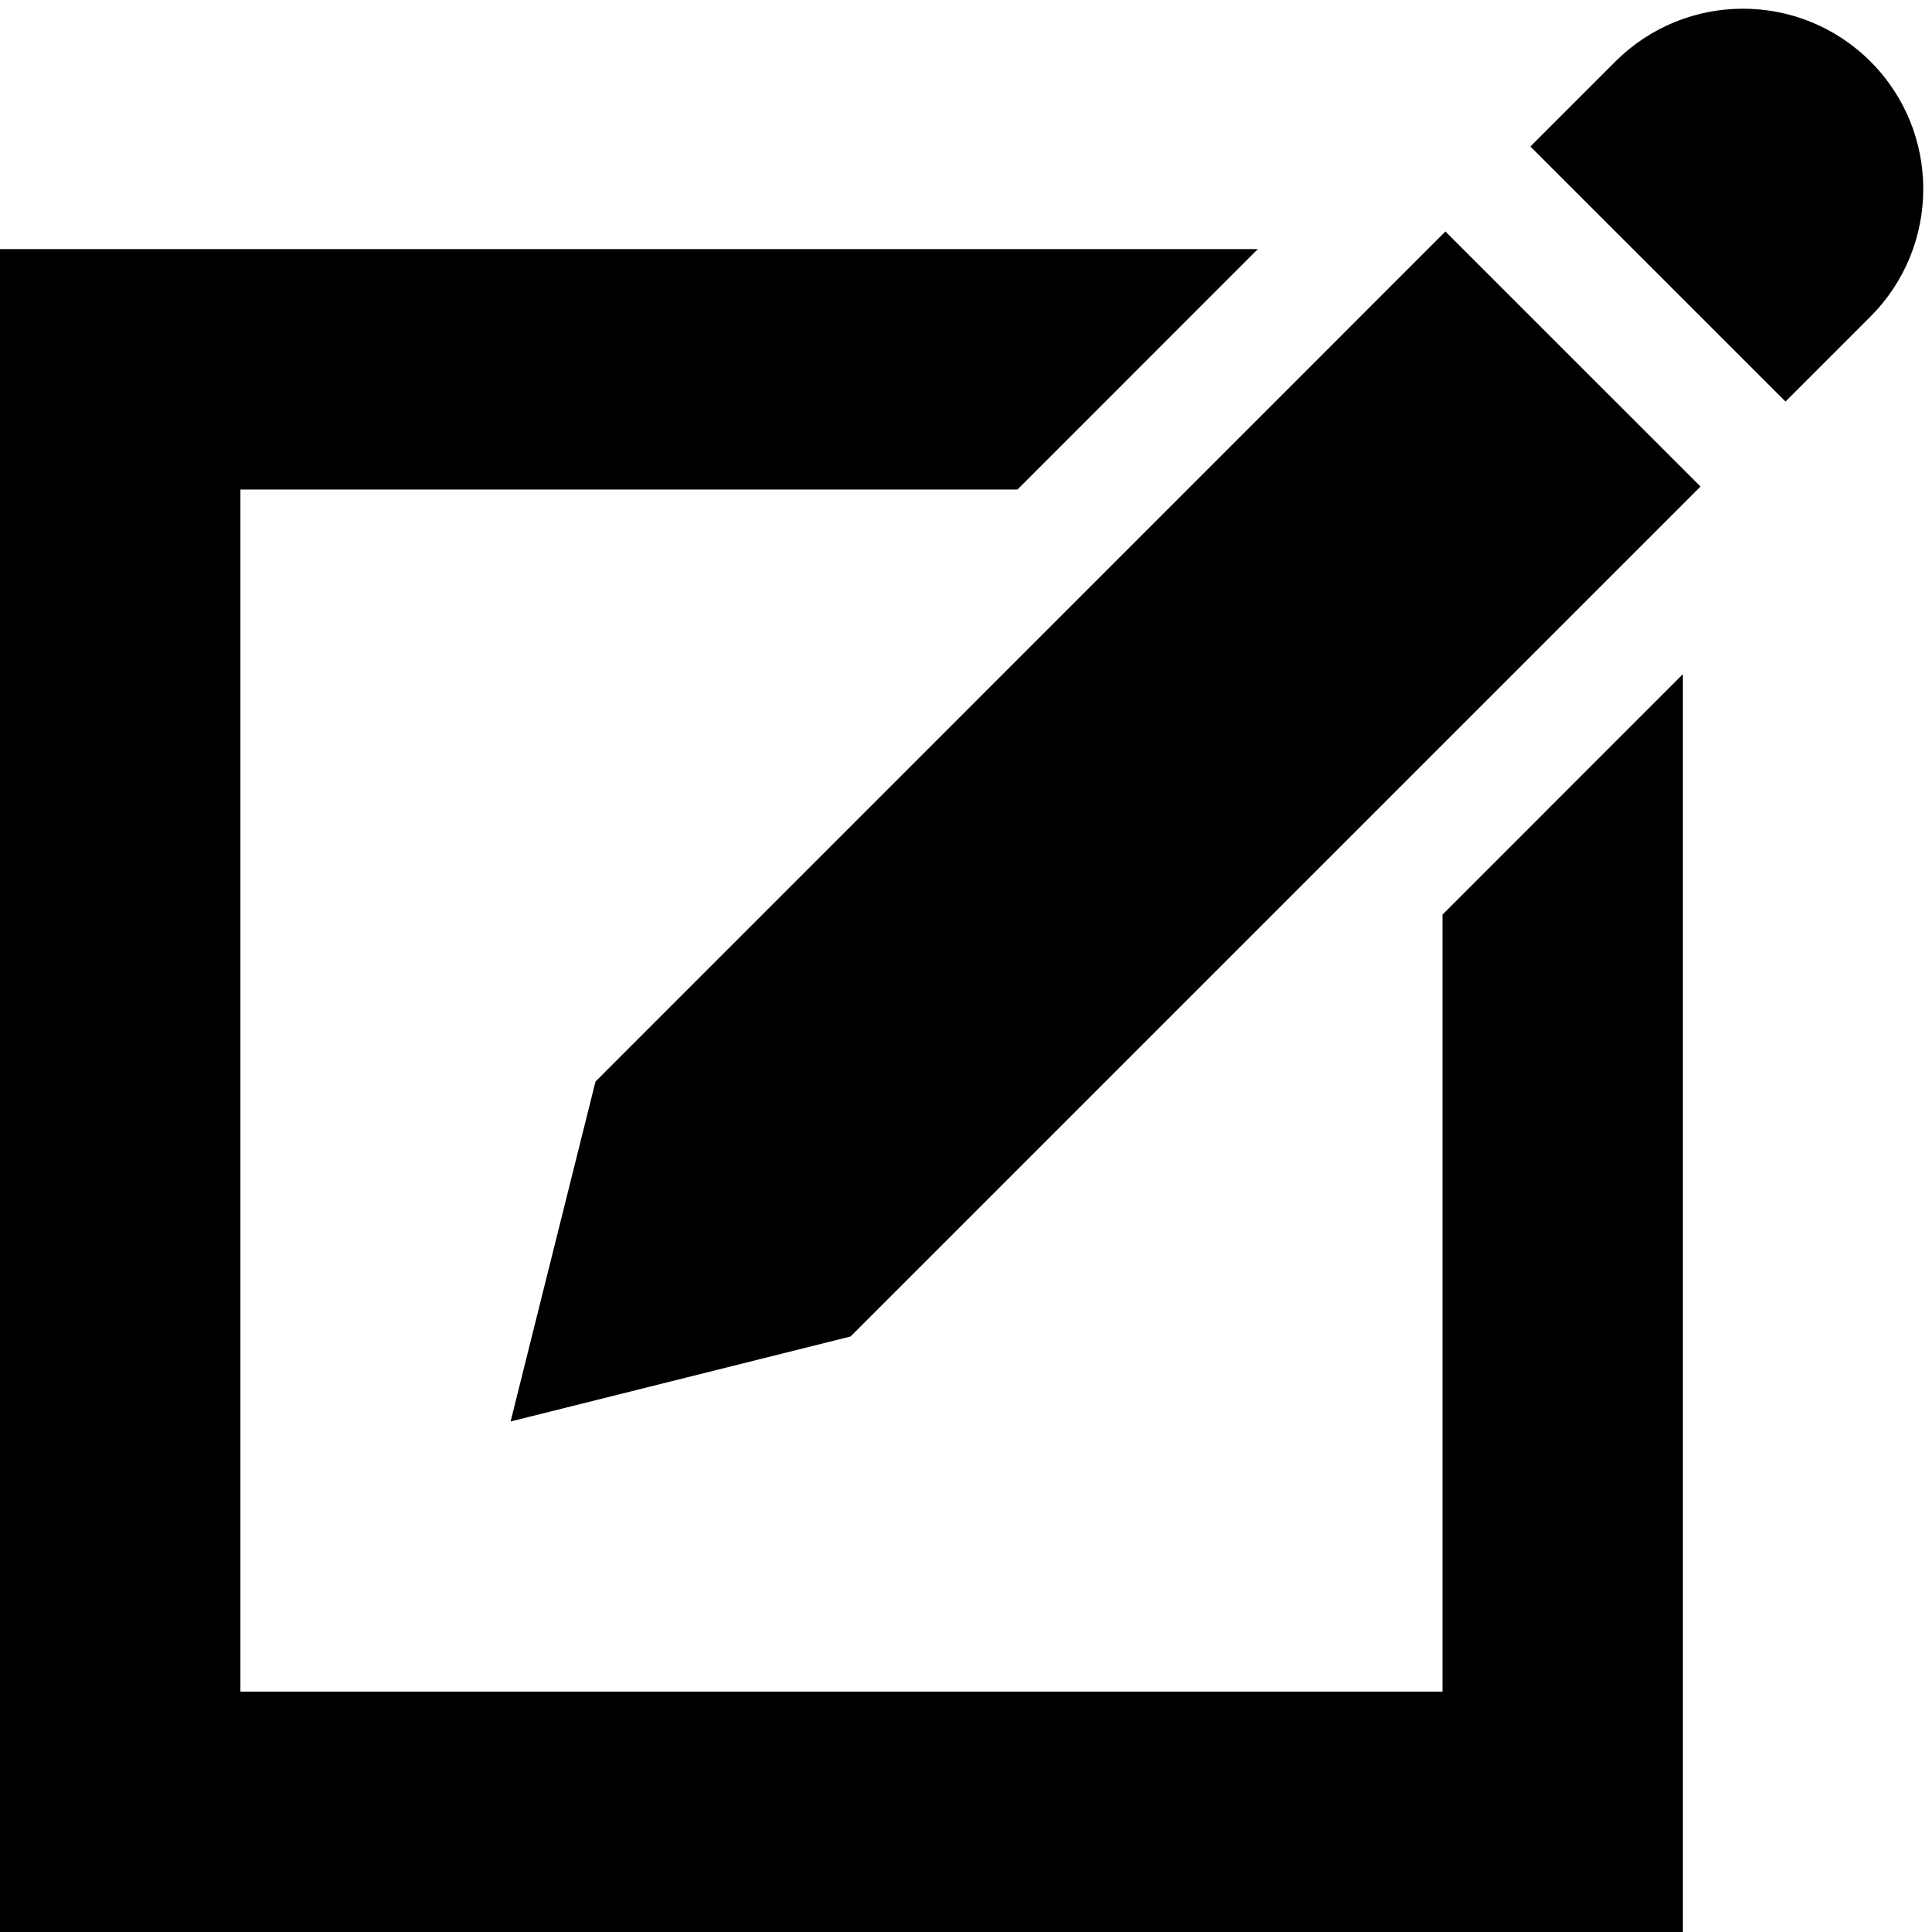
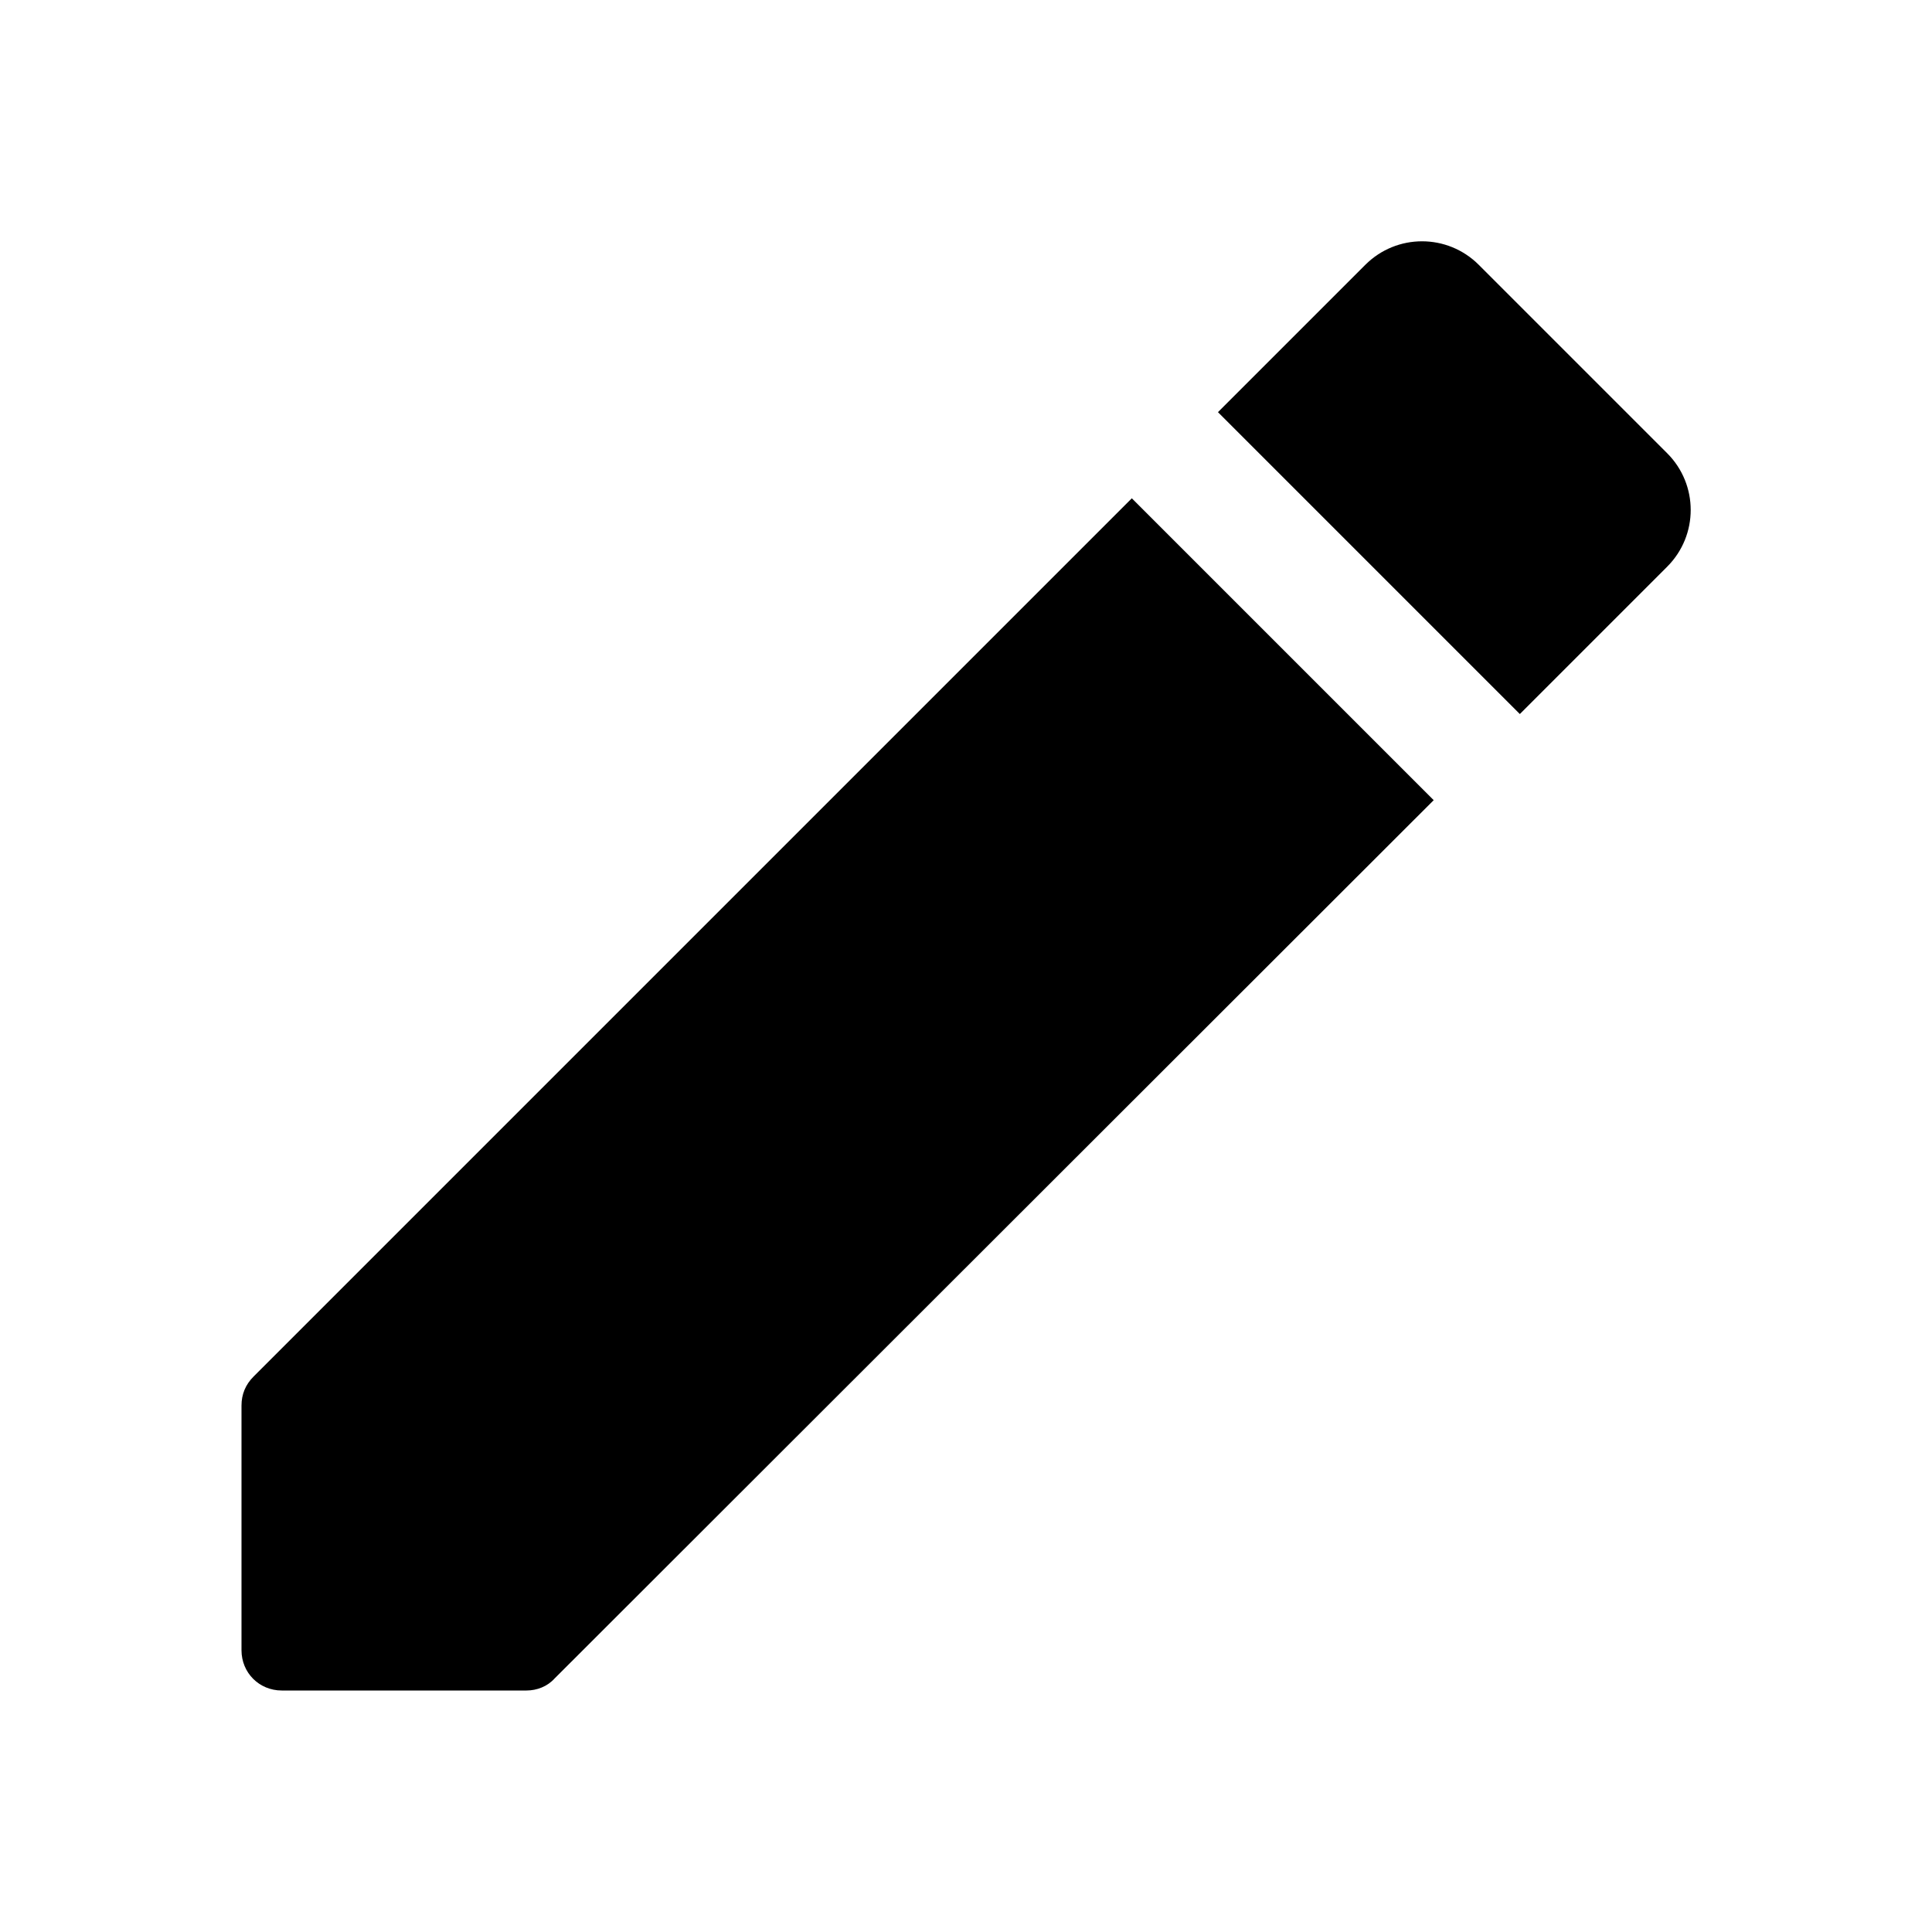
- <svg xmlns="http://www.w3.org/2000/svg" version="1.1" id="Слой_1" x="0px" y="0px" width="1000px" height="1000px" viewBox="0 0 1000 1000" enable-background="new 0 0 1000 1000" xml:space="preserve">
-   <path d="M968.161,31.839c36.456,36.456,36.396,95.547,0,132.003l-43.991,43.991L792.138,75.83l43.991-43.991  C872.583-4.586,931.704-4.617,968.161,31.839z M308.238,559.79l-43.96,175.963l175.963-43.991l439.938-439.938L748.147,119.821  L308.238,559.79z M746.627,473.387v402.175H124.438V253.373h402.204l124.407-124.438H0V1000h871.064V348.918L746.627,473.387z" />
+ <svg xmlns="http://www.w3.org/2000/svg" width="24" height="24" viewBox="0 0 24 24" id="edit">
+   <path fill="none" d="M0 0h24v24H0V0z" />
+   <path d="M3 17.46v3.04c0 .28.22.5.5.5h3.04c.13 0 .26-.05.35-.15L17.81 9.94l-3.75-3.75L3.15 17.1c-.1.1-.15.22-.15.36zM20.71 7.04c.39-.39.39-1.02 0-1.41l-2.34-2.34c-.39-.39-1.02-.39-1.41 0l-1.83 1.83 3.75 3.75 1.83-1.83z" />
</svg>
